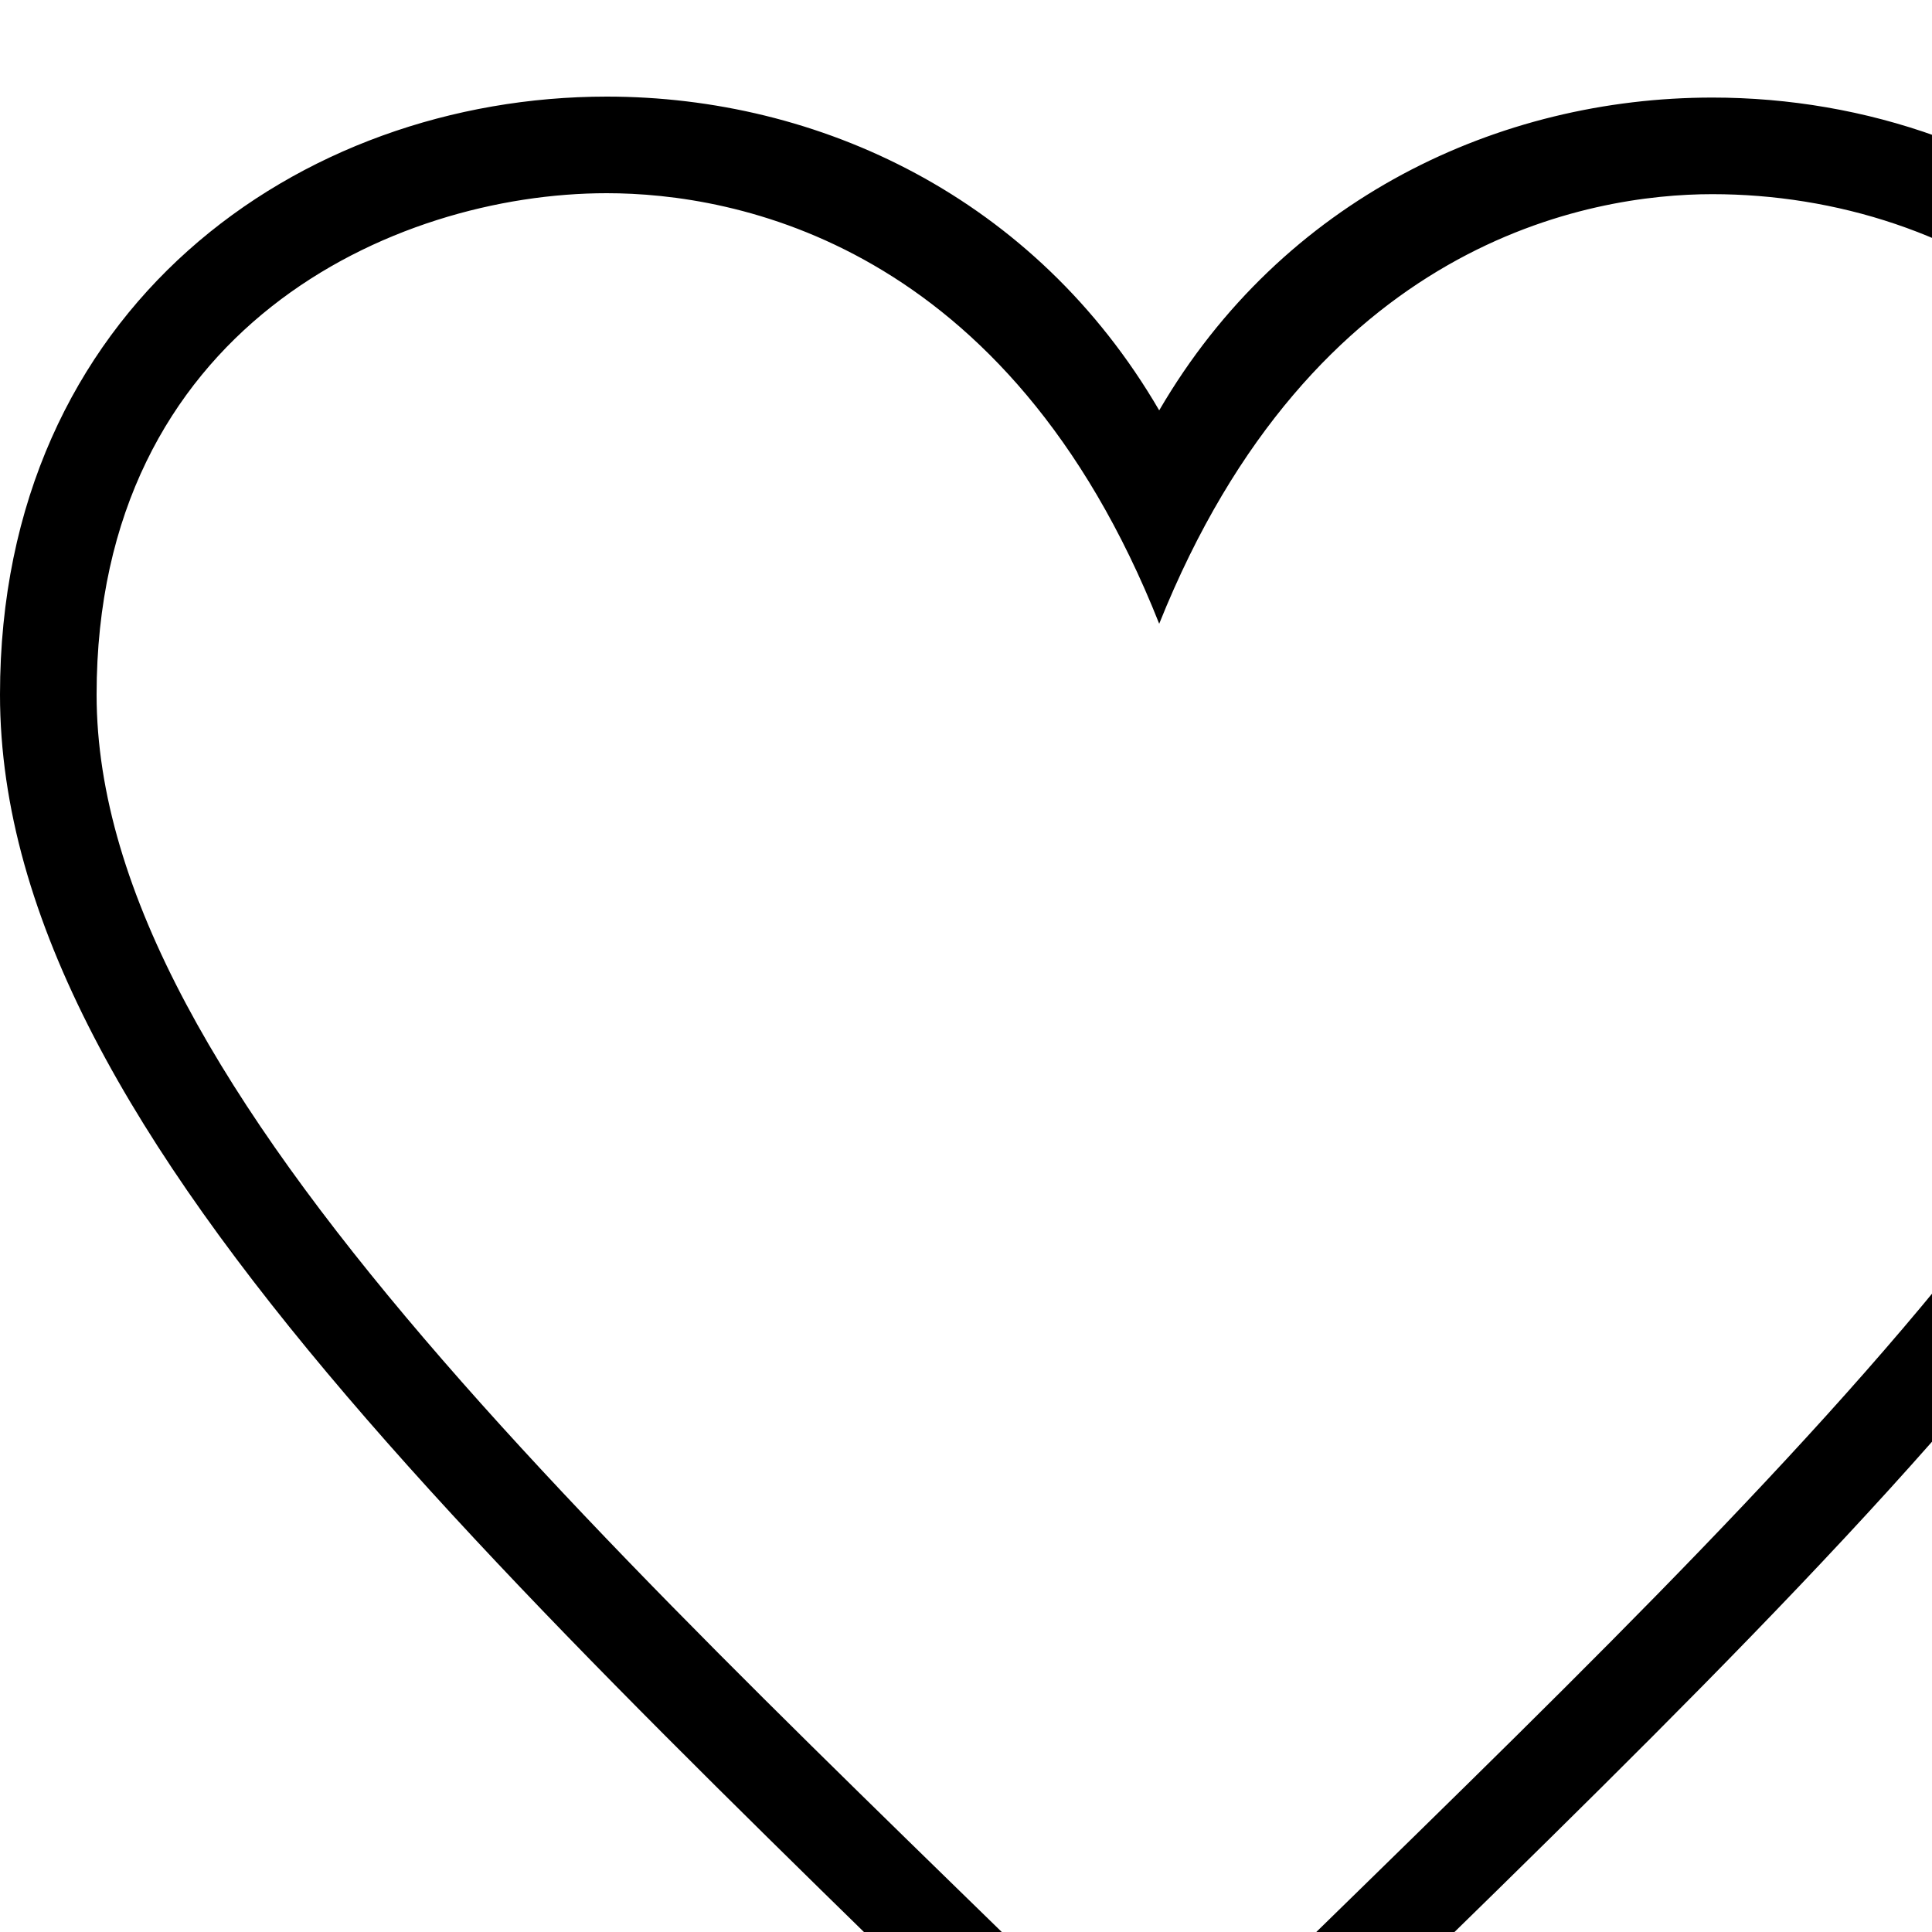
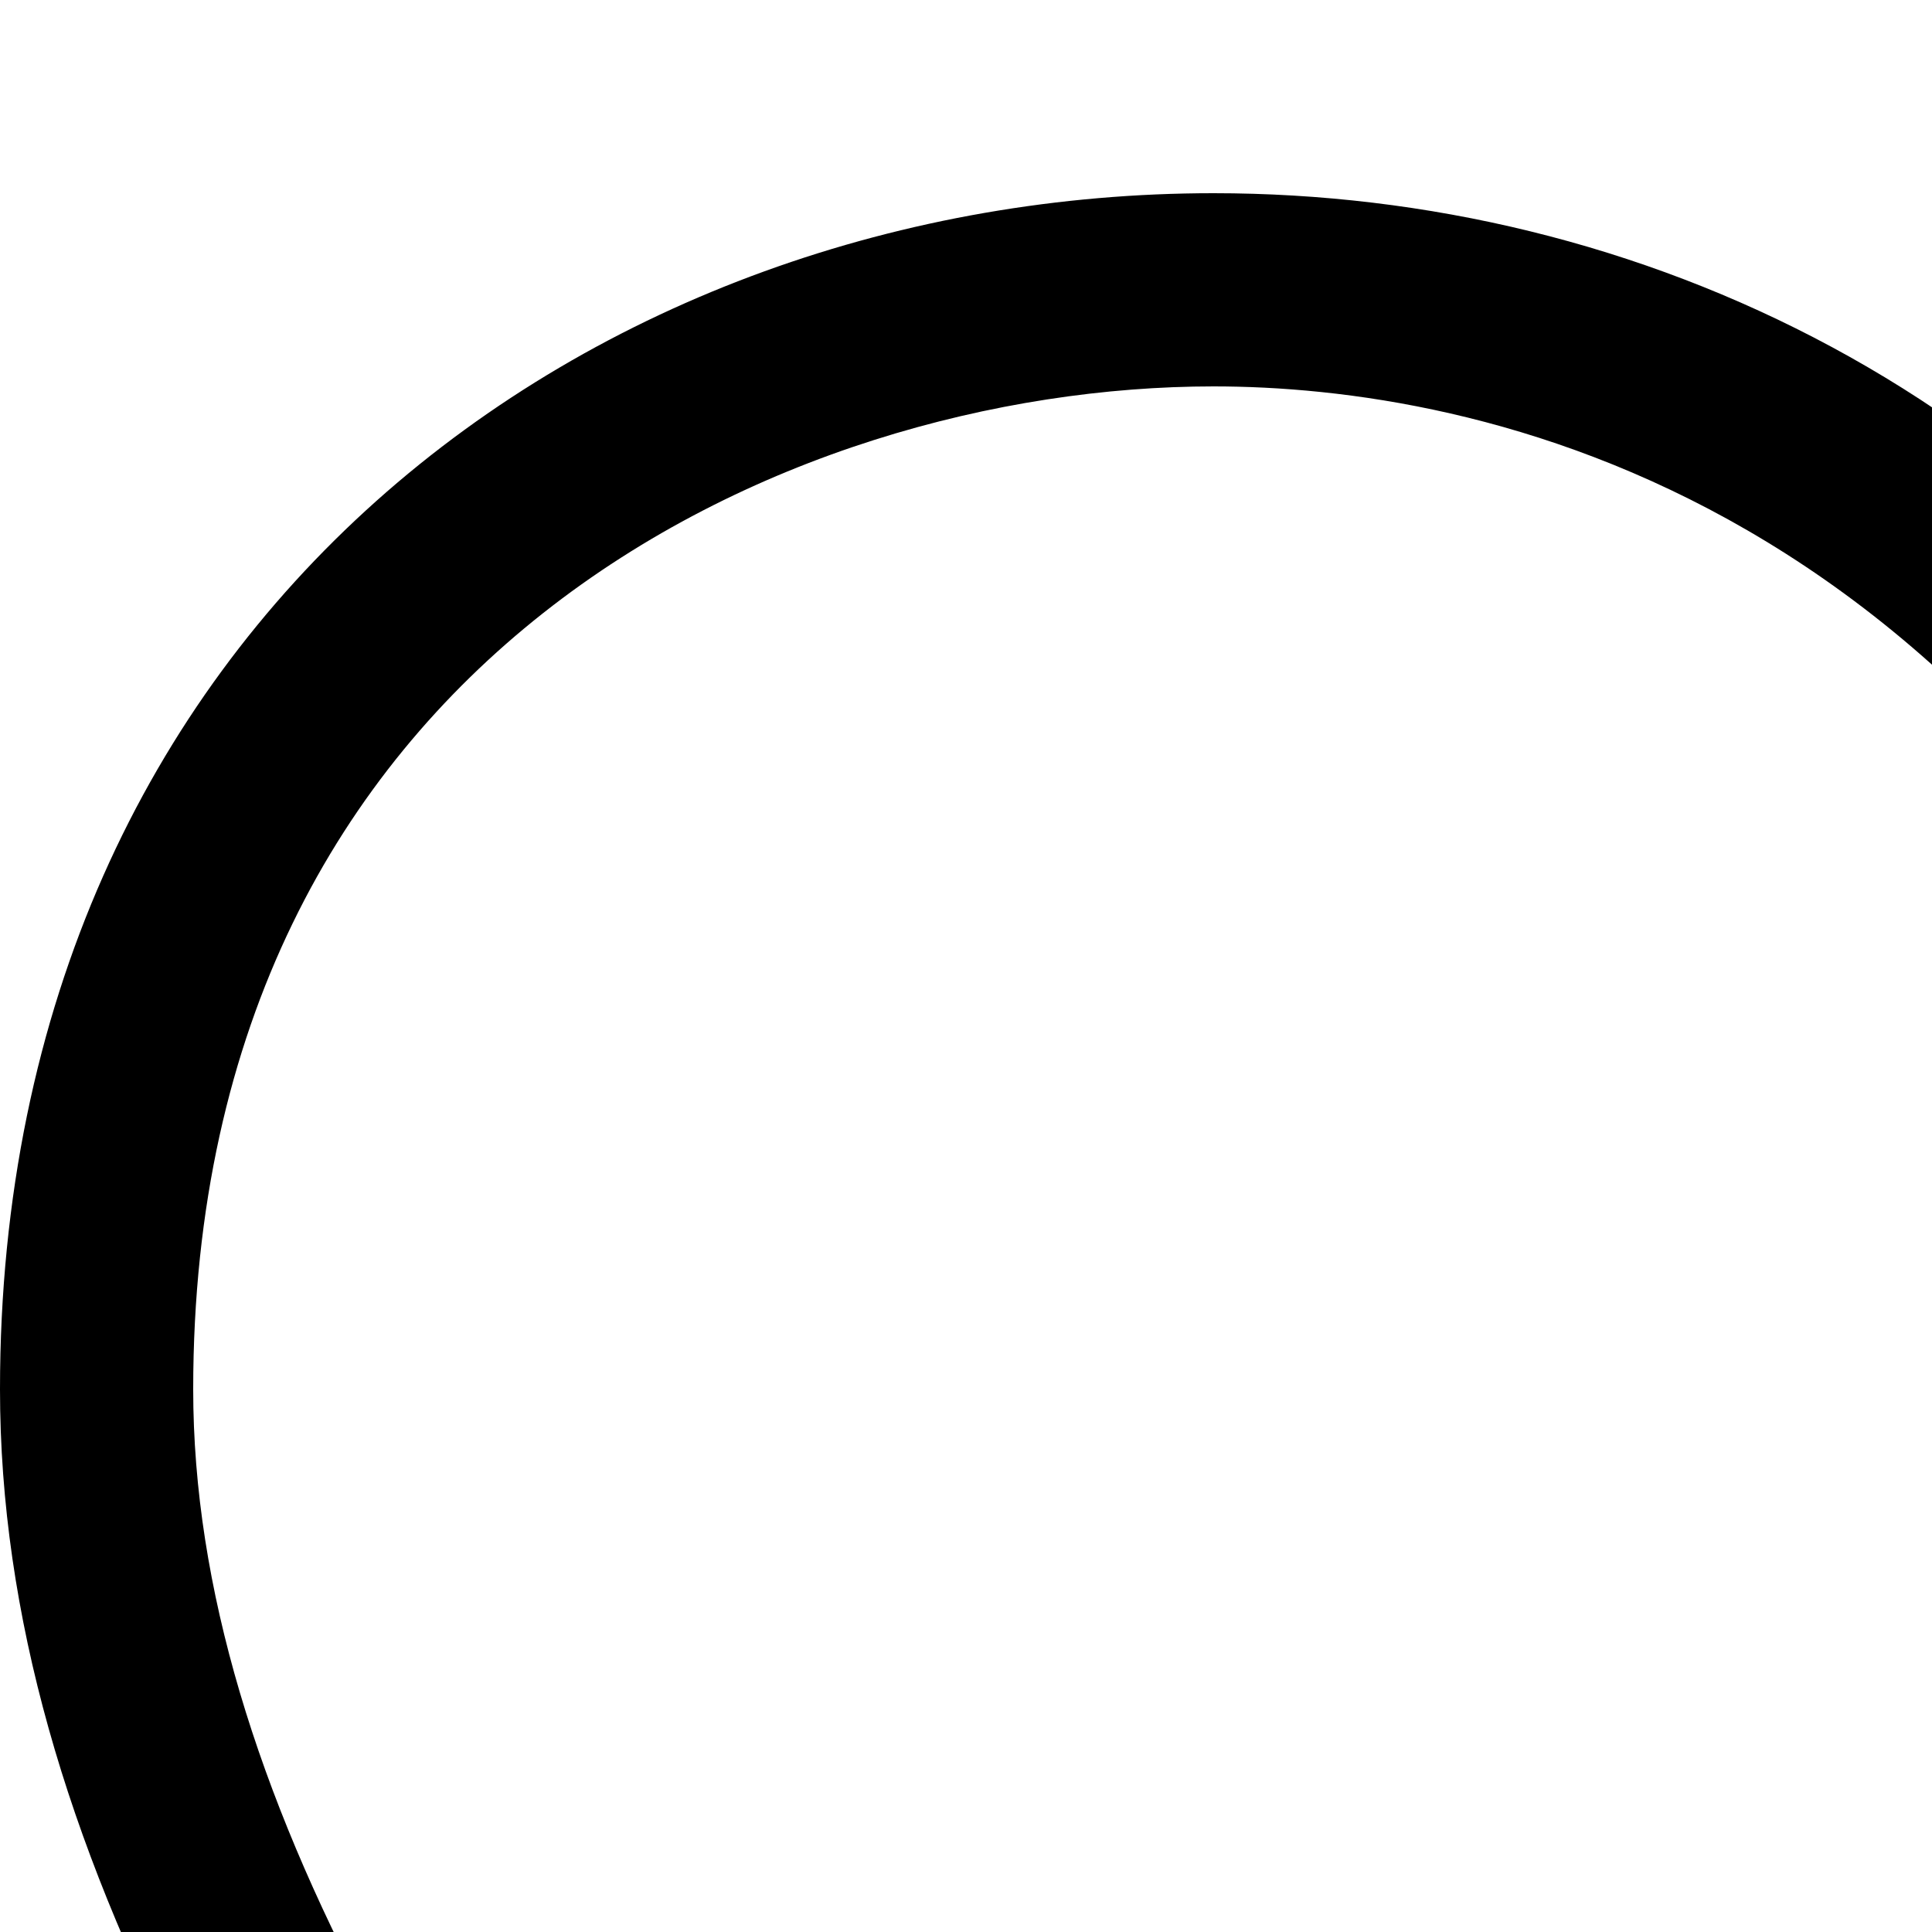
- <svg xmlns="http://www.w3.org/2000/svg" width="20" height="20" fill-rule="evenodd" clip-rule="evenodd">
+ <svg xmlns="http://www.w3.org/2000/svg" width="10" height="10" fill-rule="evenodd" clip-rule="evenodd">
  <path d="M12 21.593c-5.63-5.539-11-10.297-11-14.402 0-3.791 3.068-5.191 5.281-5.191 1.312 0 4.151.501 5.719 4.457 1.59-3.968 4.464-4.447 5.726-4.447 2.54 0 5.274 1.621 5.274 5.181 0 4.069-5.136 8.625-11 14.402m5.726-20.583c-2.203 0-4.446 1.042-5.726 3.238-1.285-2.206-3.522-3.248-5.719-3.248-3.183 0-6.281 2.187-6.281 6.191 0 4.661 5.571 9.429 12 15.809 6.43-6.38 12-11.148 12-15.809 0-4.011-3.095-6.181-6.274-6.181" />
</svg>
